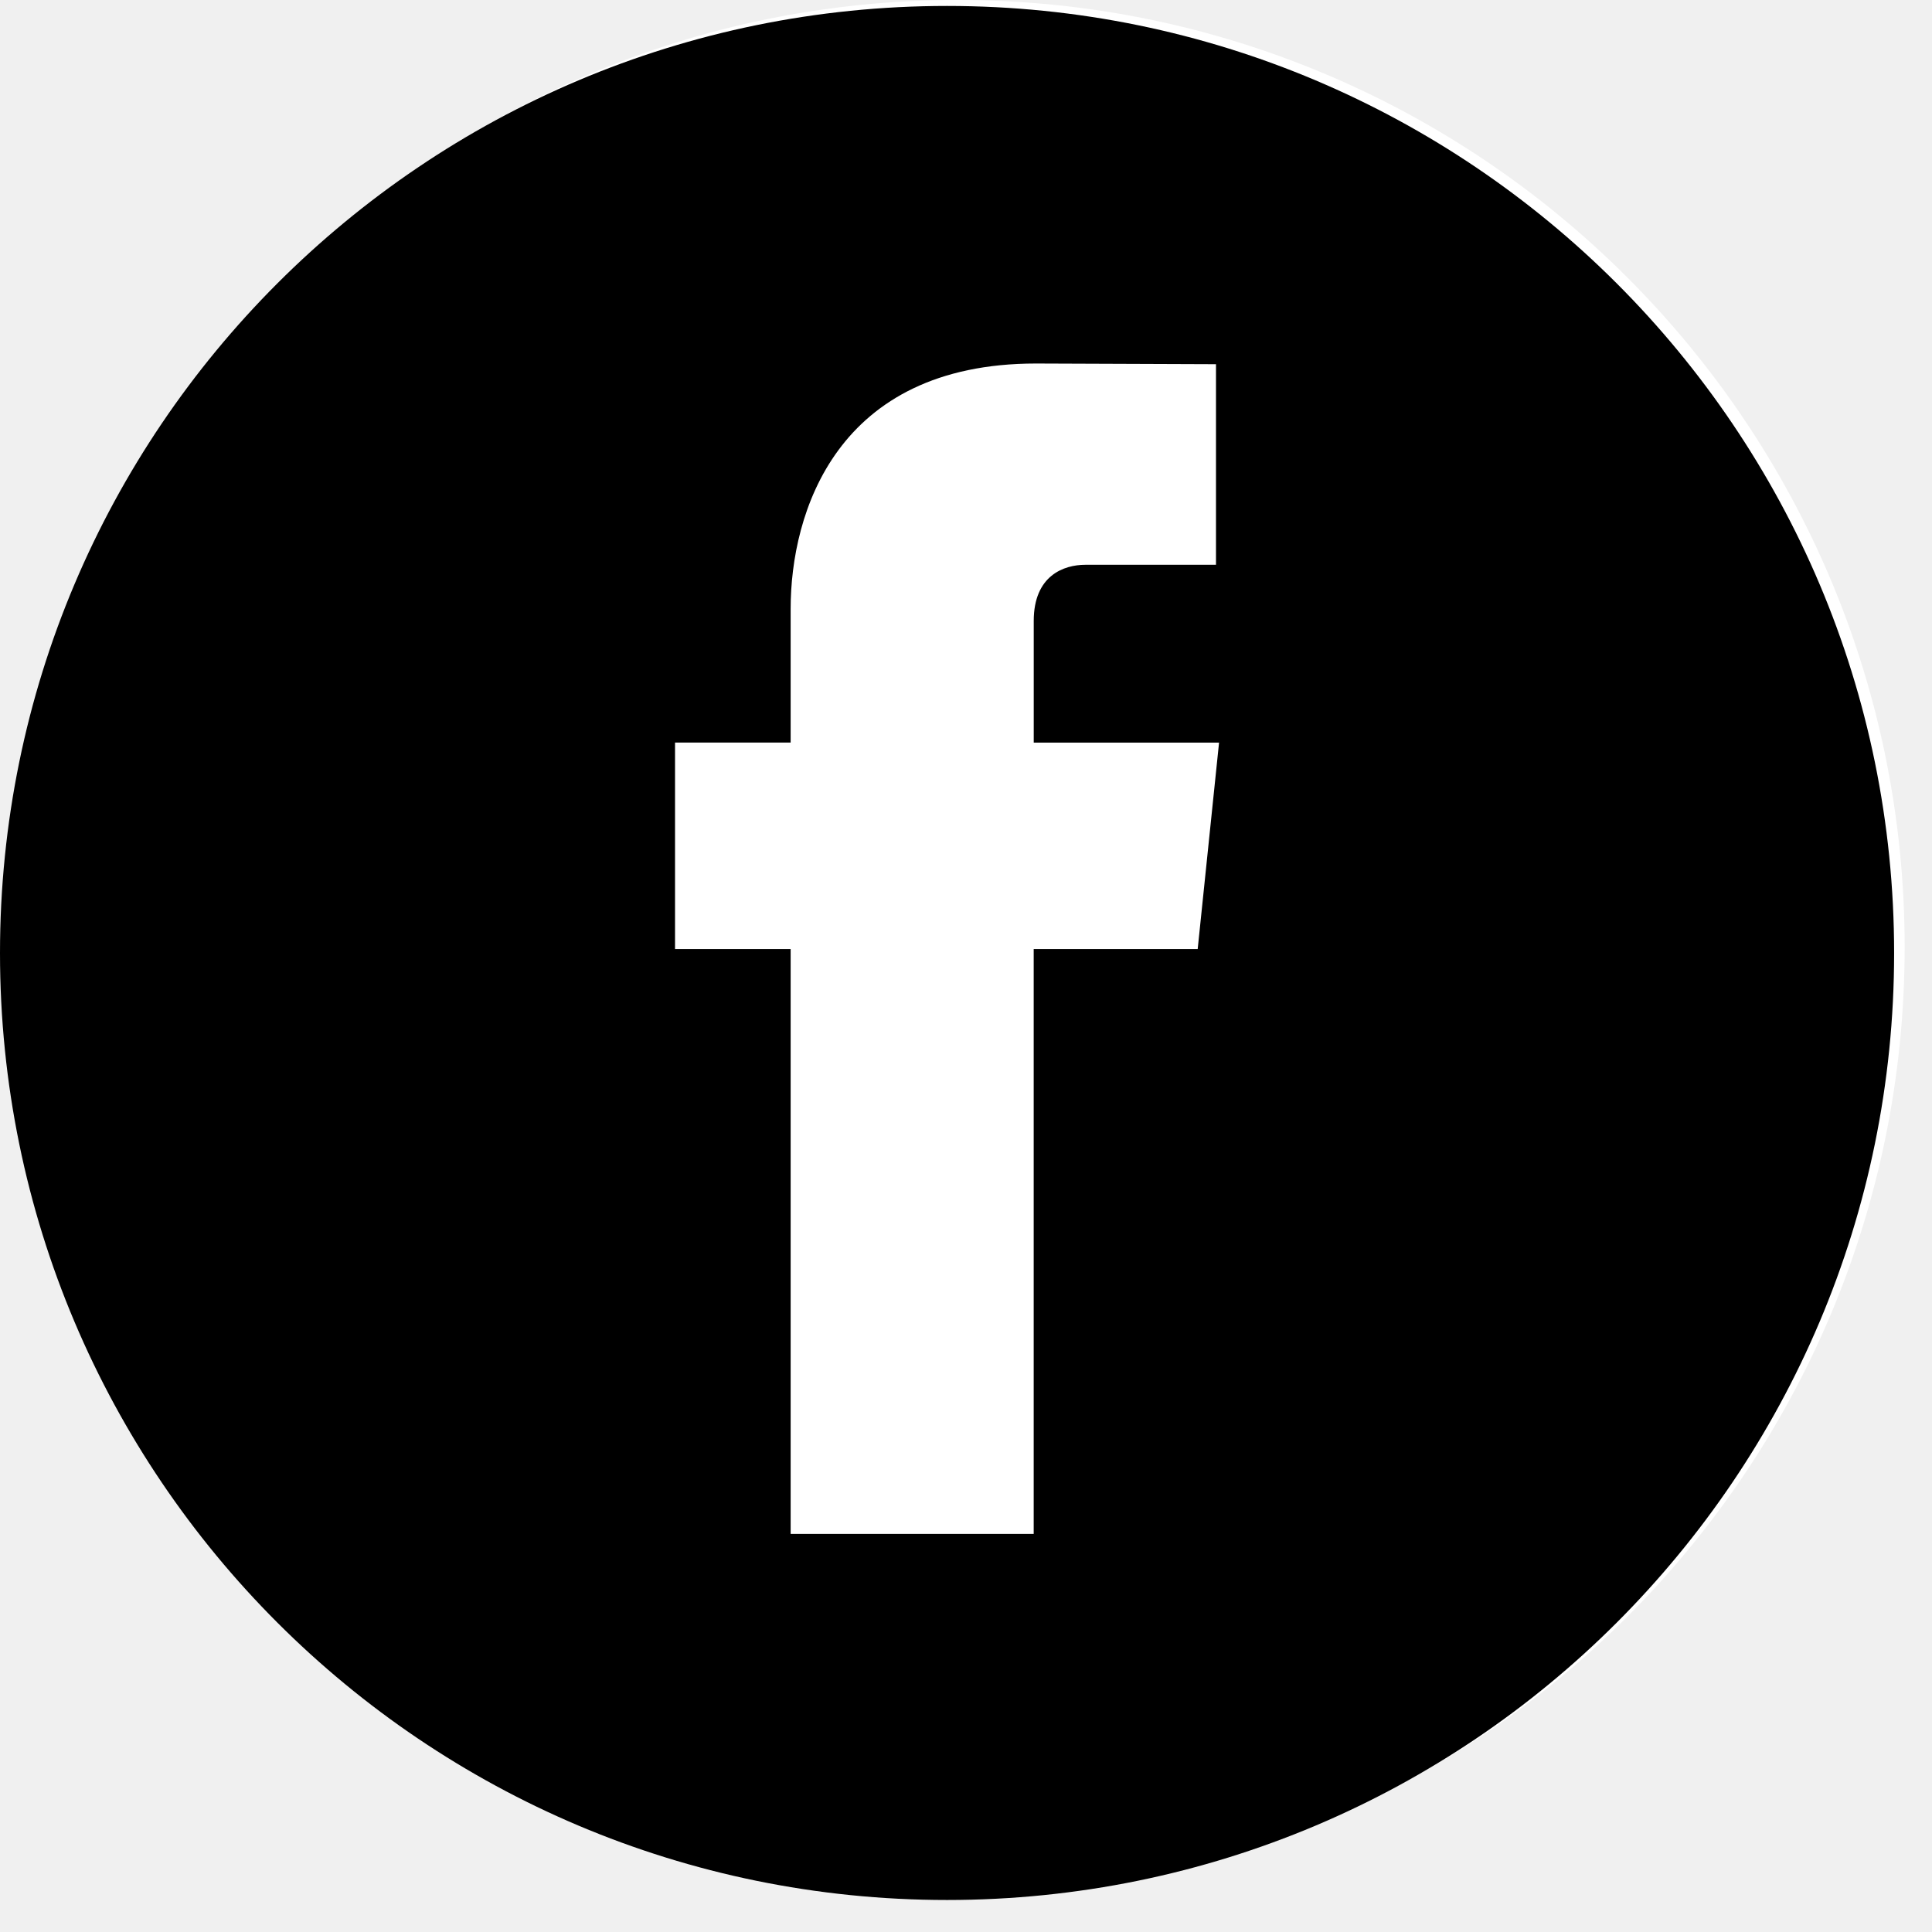
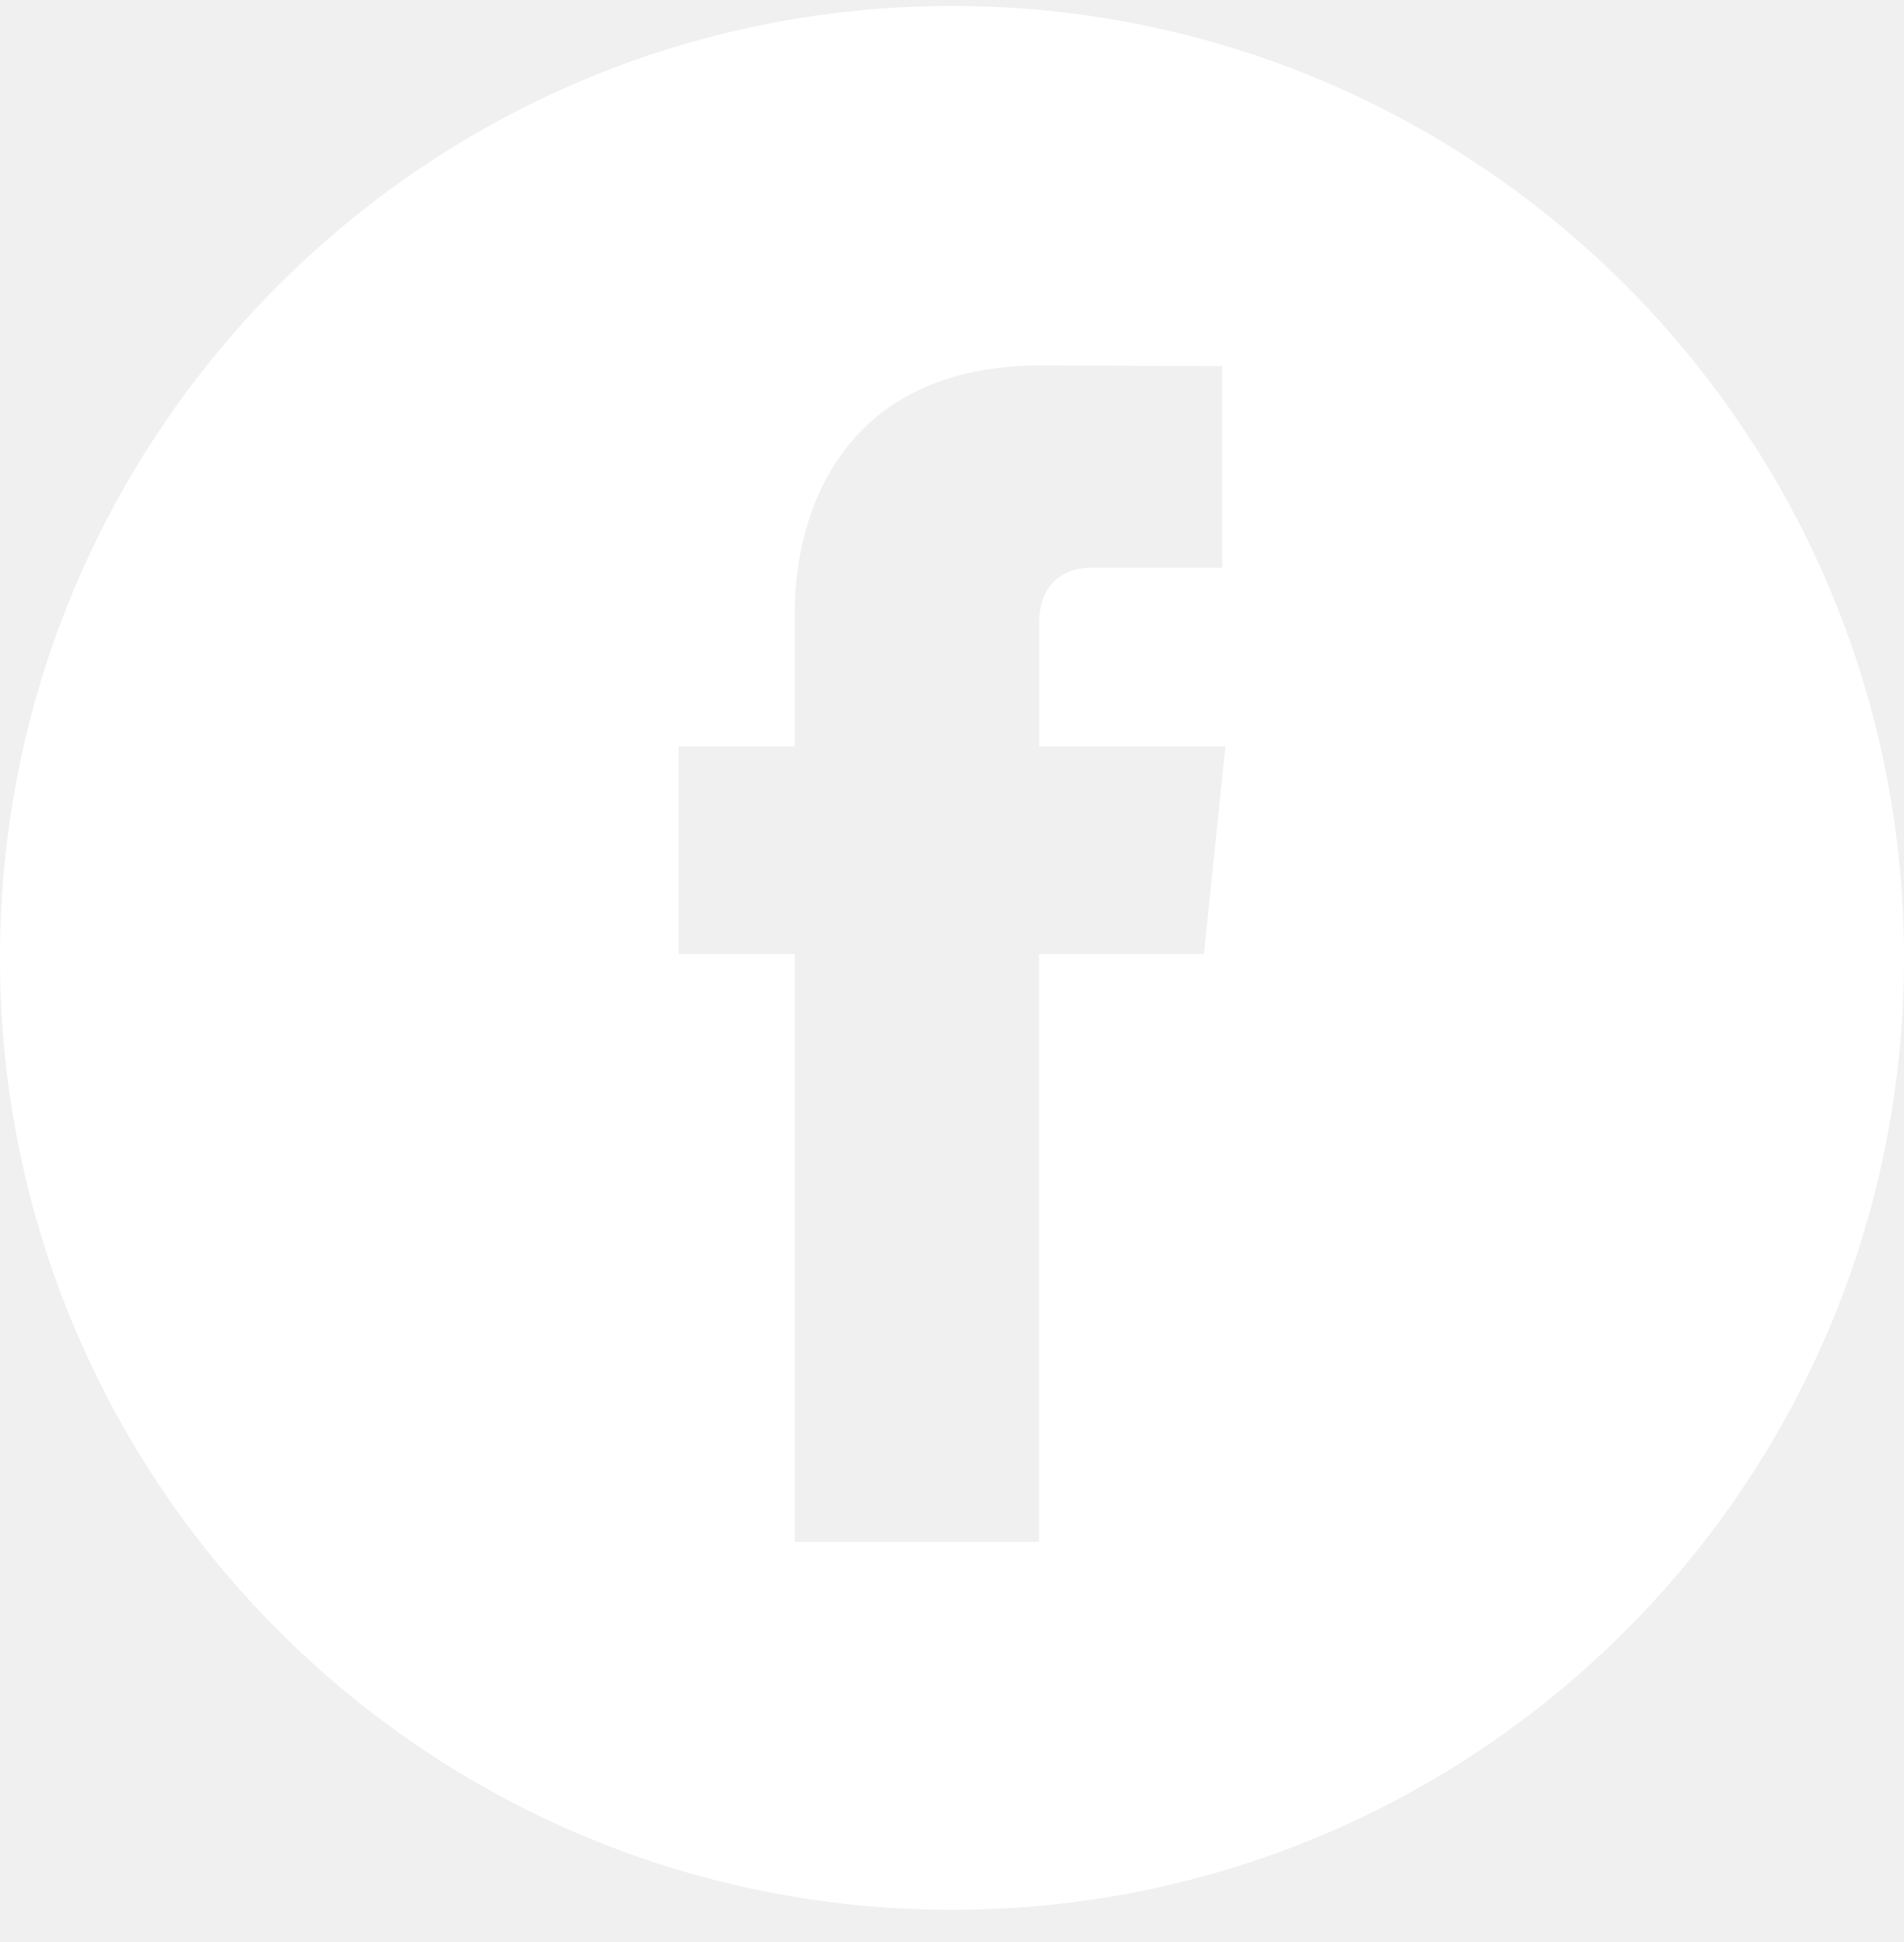
- <svg xmlns="http://www.w3.org/2000/svg" width="51" height="51" viewBox="0 0 51 51" fill="none">
-   <circle cx="25.278" cy="25" r="25" fill="white" />
-   <path d="M25 0.157C11.193 0.157 0 11.352 0 25.157C0 38.964 11.193 50.155 25 50.155C38.807 50.155 50 38.964 50 25.157C50 11.352 38.806 0.157 25 0.157ZM31.616 25.053H27.287C27.287 31.97 27.287 40.491 27.287 40.491H20.871C20.871 40.491 20.871 32.058 20.871 25.053H17.819V19.602H20.871V16.07C20.871 13.542 22.071 9.596 27.347 9.596L32.099 9.614V14.909C32.099 14.909 29.209 14.909 28.649 14.909C28.085 14.909 27.288 15.19 27.288 16.392V19.603H32.18L31.616 25.053Z" fill="black" />
+ <svg xmlns="http://www.w3.org/2000/svg" width="50" height="51" viewBox="0 0 50 51" fill="none">
+   <path d="M25 0.157C11.193 0.157 0 11.352 0 25.157C0 38.964 11.193 50.155 25 50.155C38.807 50.155 50 38.964 50 25.157C50 11.352 38.806 0.157 25 0.157ZM31.616 25.053H27.287C27.287 31.97 27.287 40.491 27.287 40.491H20.871C20.871 40.491 20.871 32.058 20.871 25.053H17.819V19.602H20.871V16.07C20.871 13.542 22.071 9.596 27.347 9.596L32.099 9.614V14.909C32.099 14.909 29.209 14.909 28.649 14.909C28.085 14.909 27.288 15.19 27.288 16.392V19.603H32.18L31.616 25.053Z" fill="white" />
</svg>
